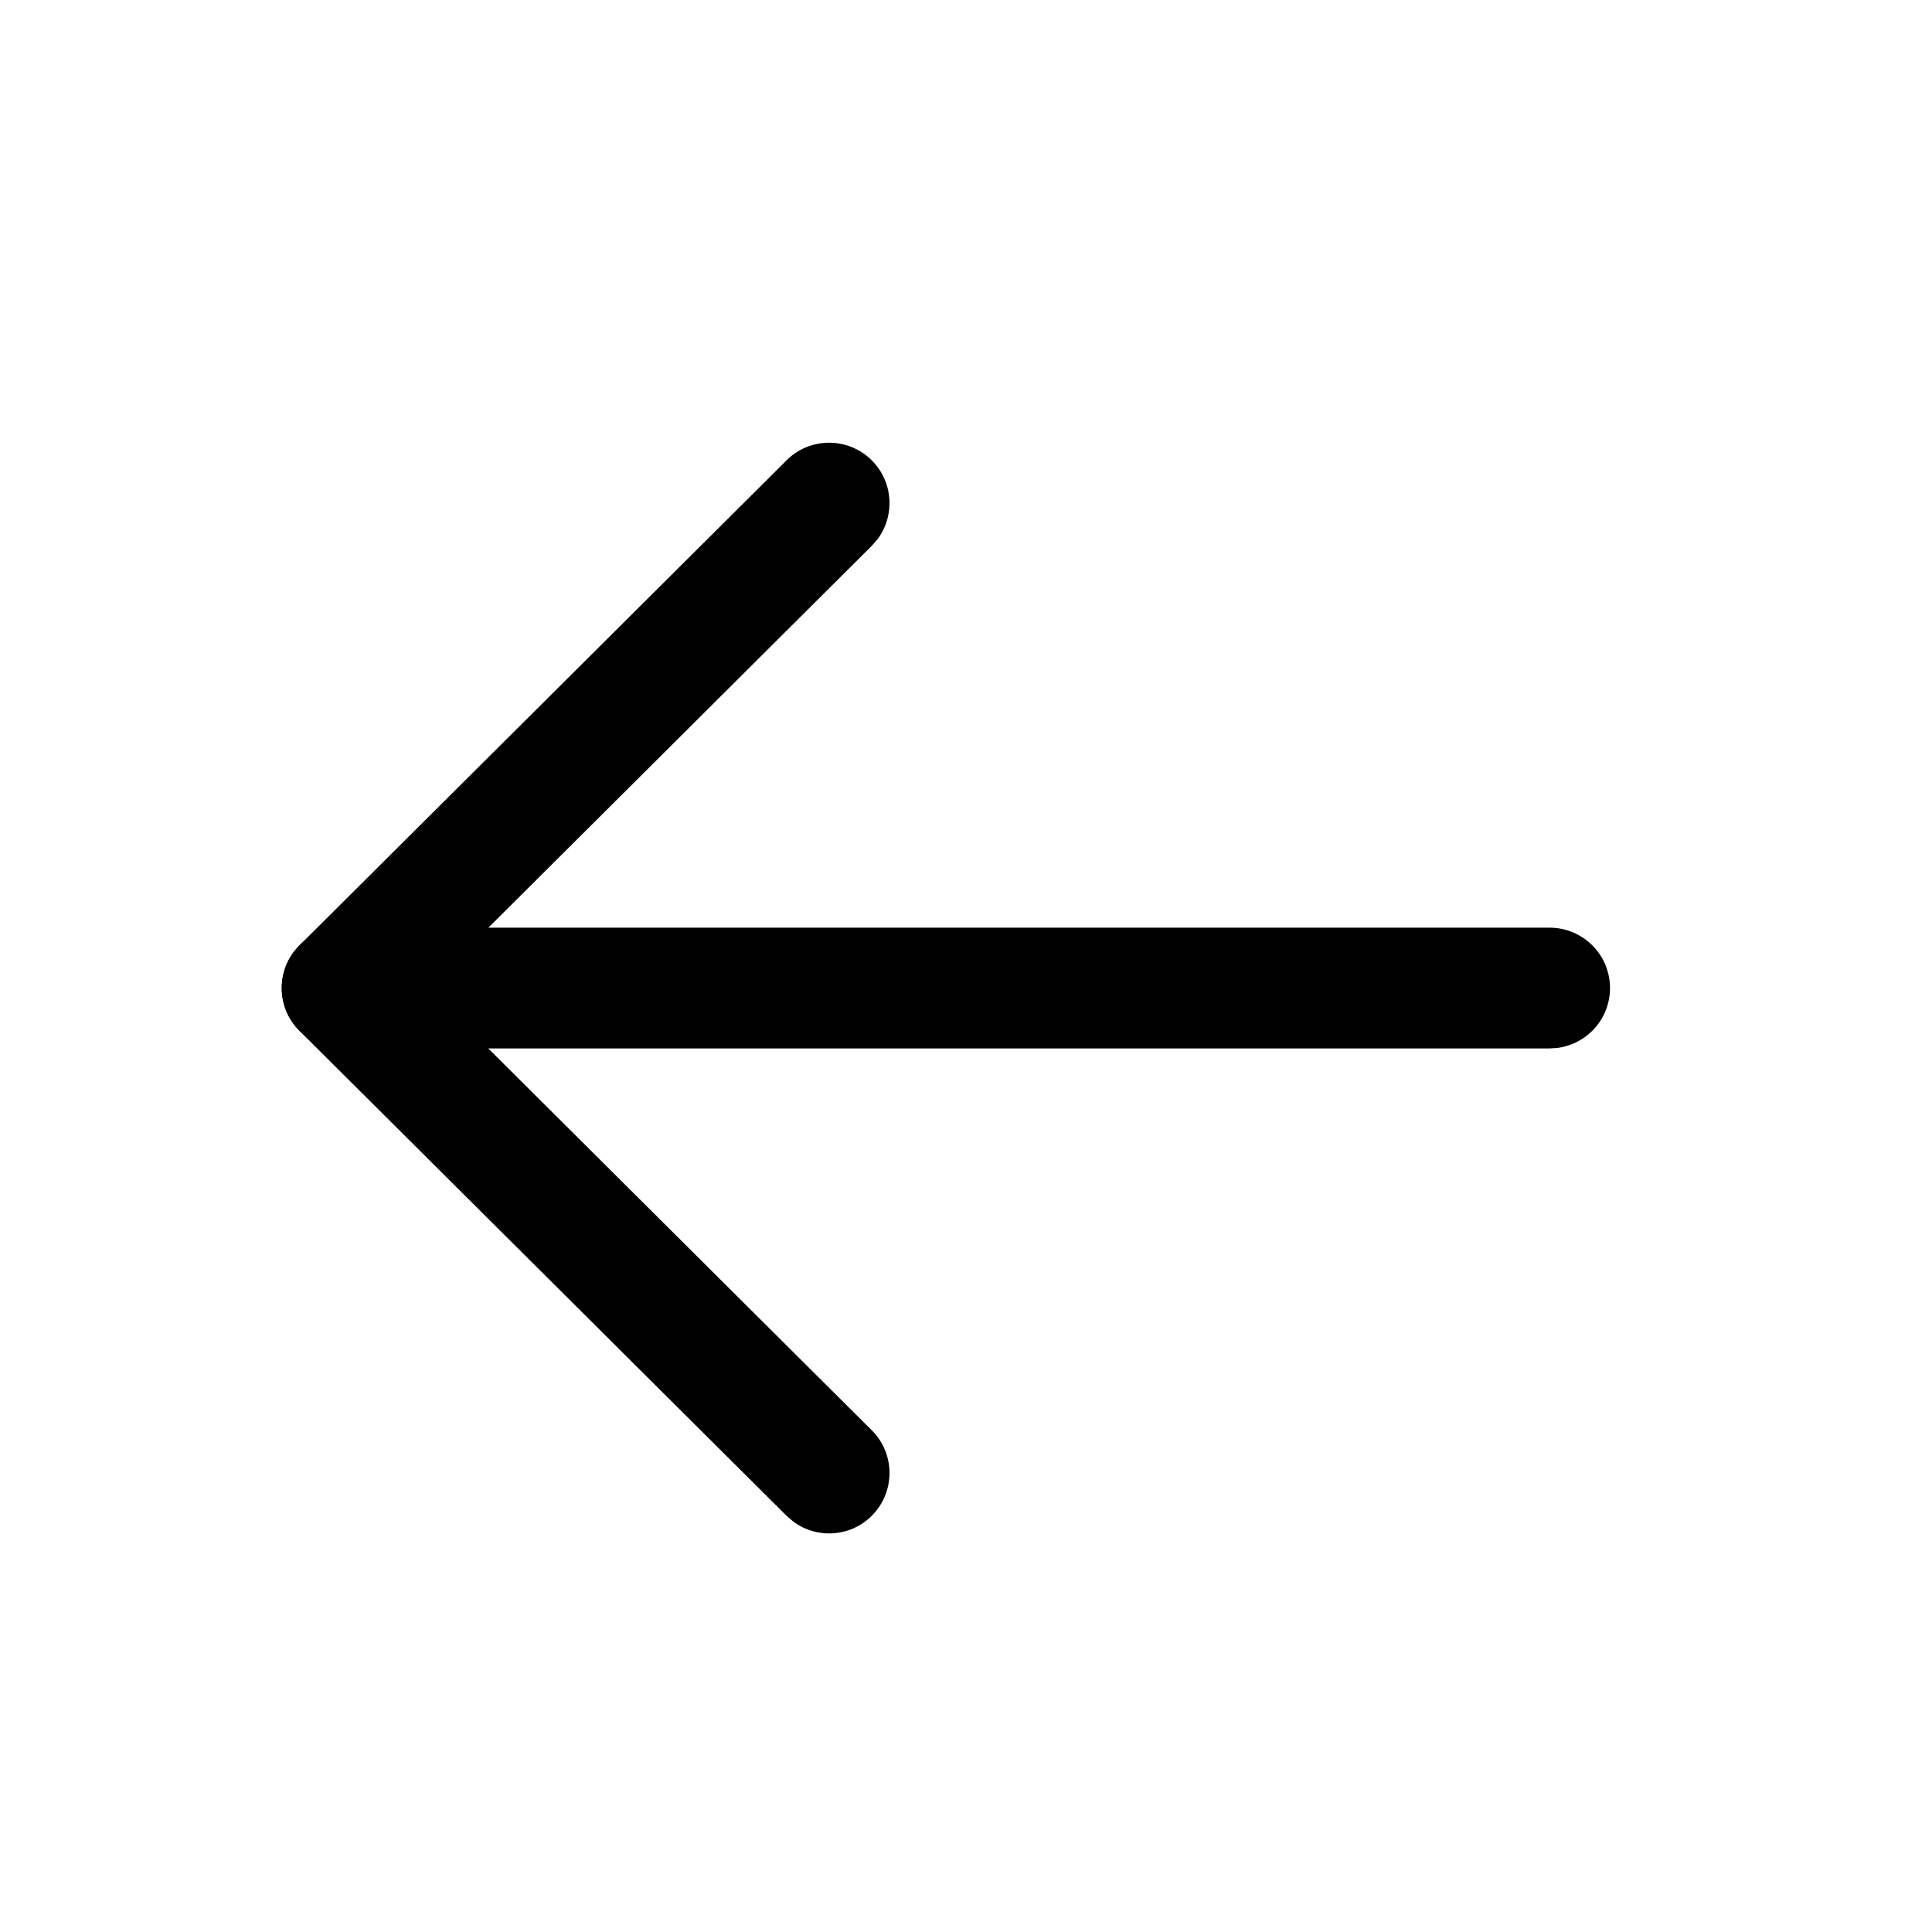
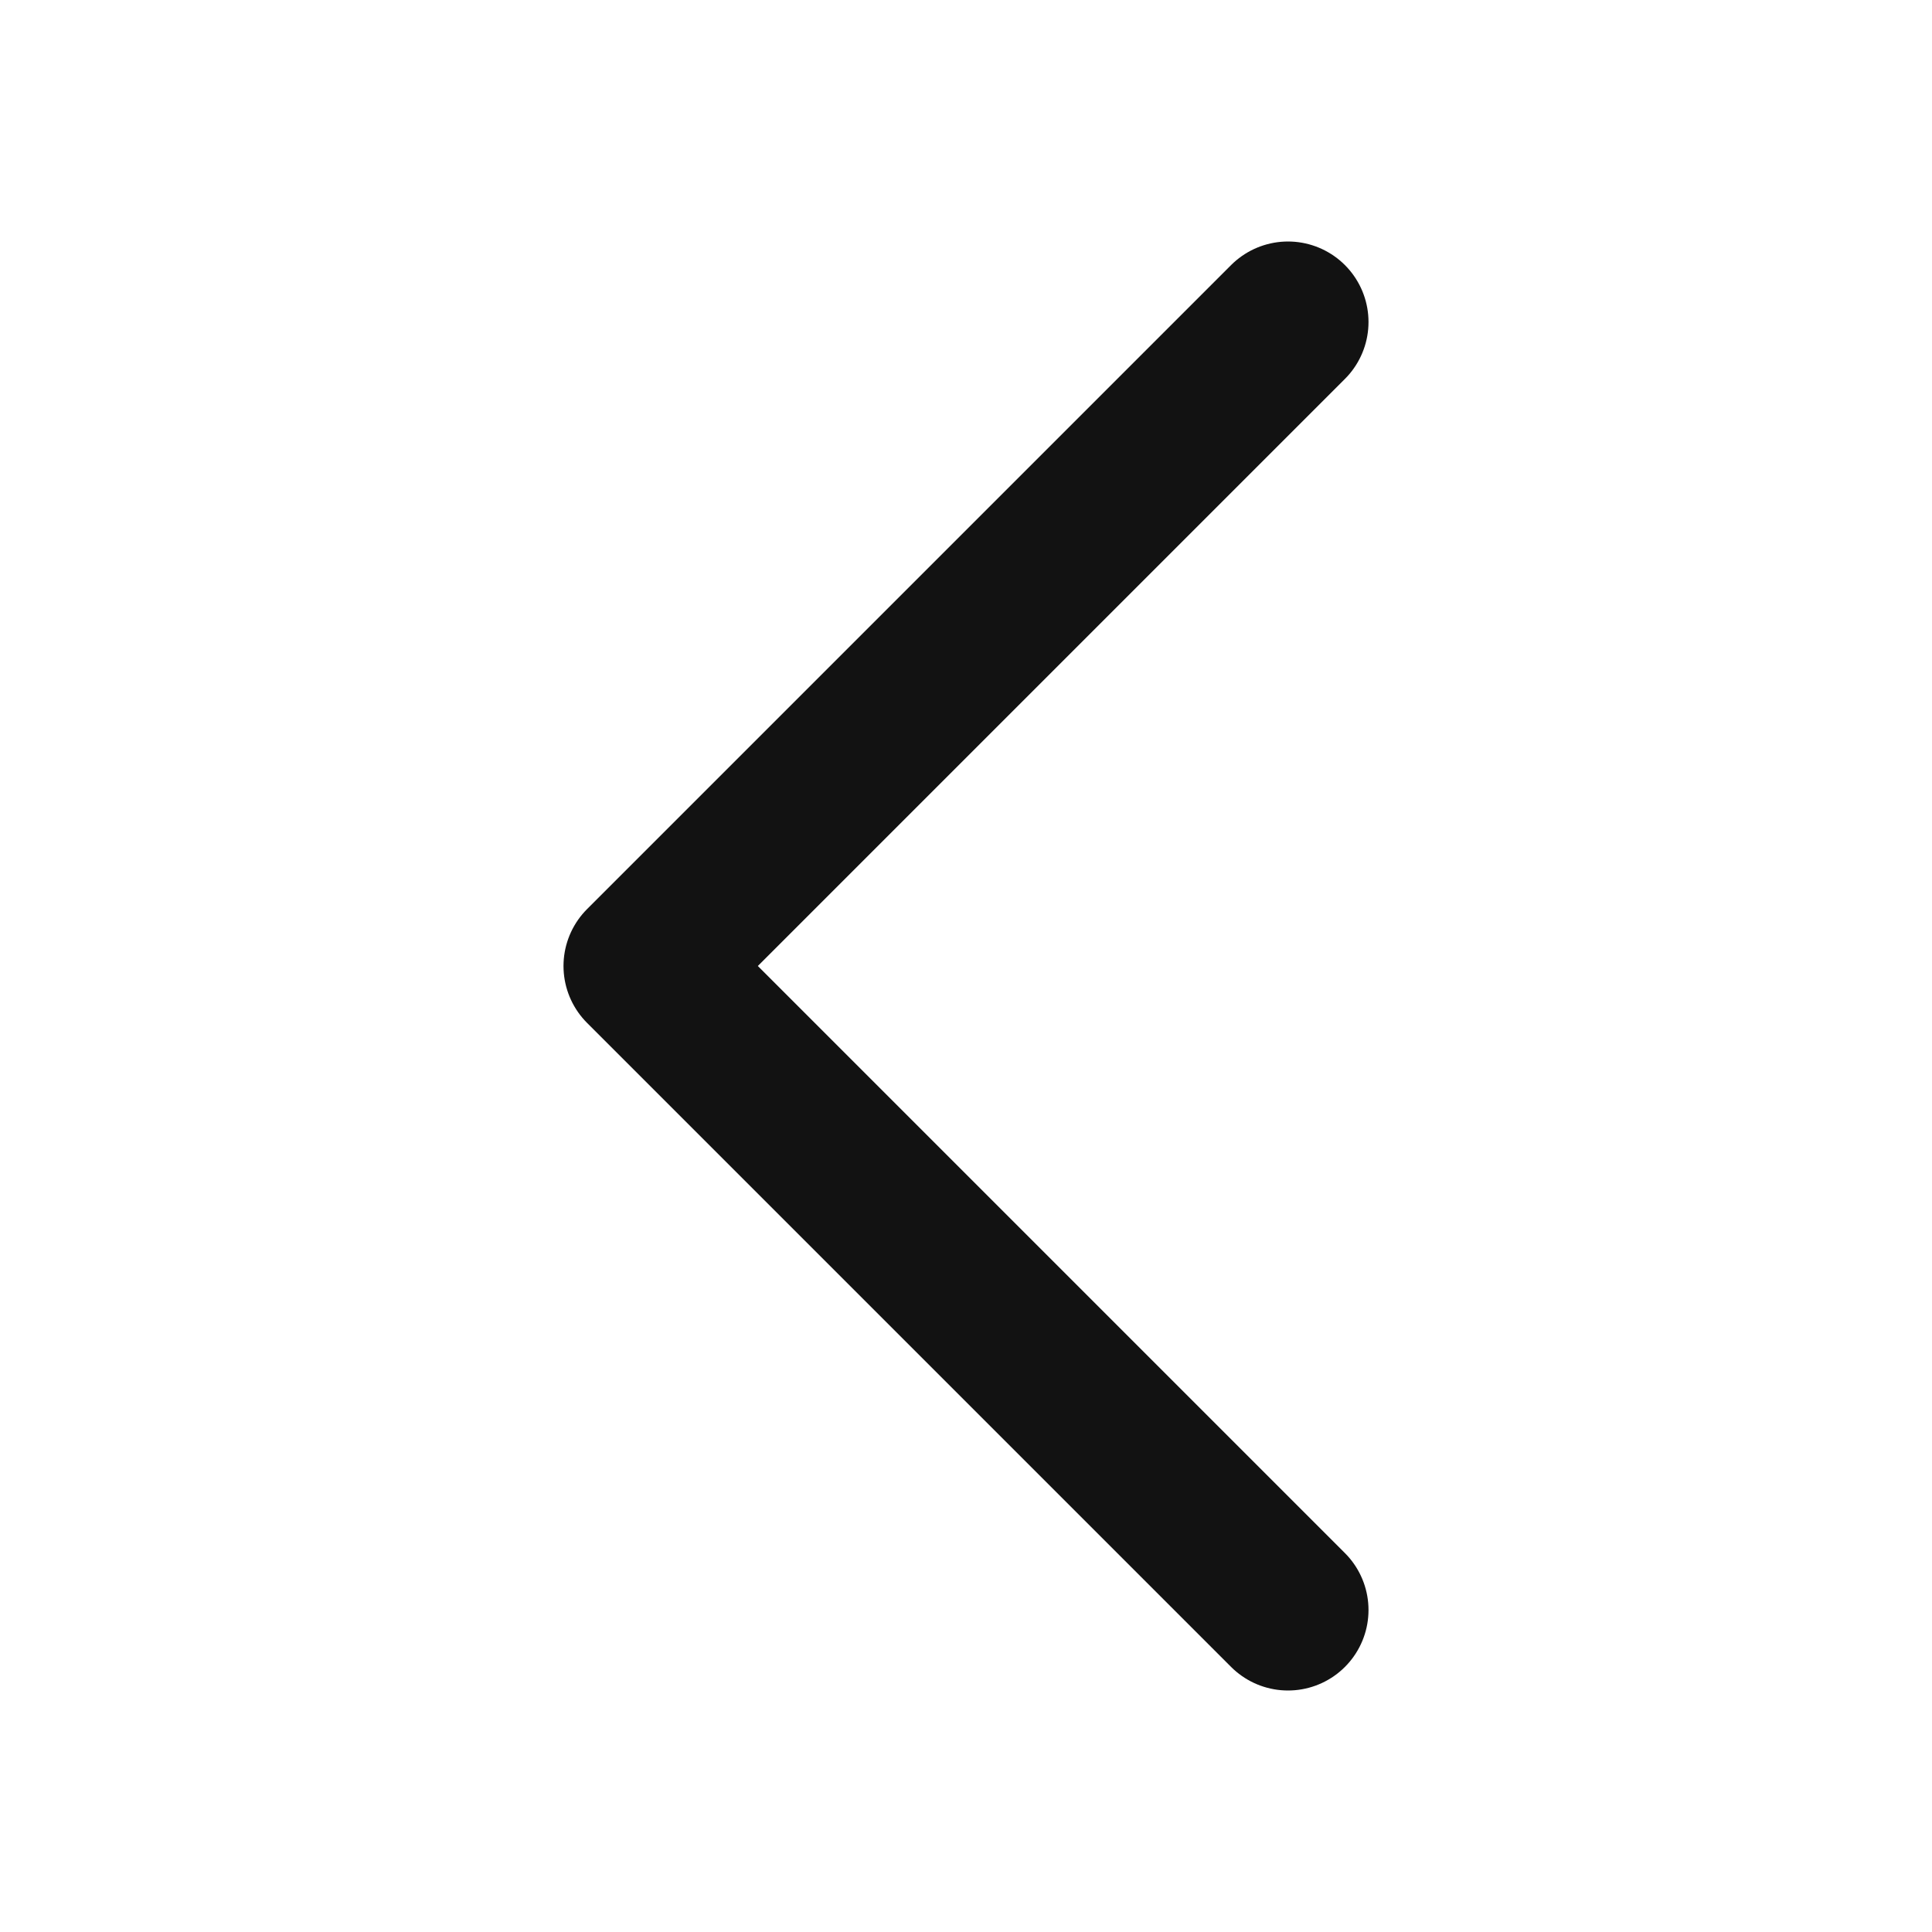
<svg xmlns="http://www.w3.org/2000/svg" width="24" height="24" viewBox="0 0 24 24" fill="none">
-   <path d="M20 12.274C20 12.654 19.718 12.967 19.352 13.017L19.25 13.024H4.25C3.836 13.024 3.5 12.688 3.5 12.274C3.5 11.894 3.782 11.58 4.148 11.531L4.25 11.524H19.25C19.664 11.524 20 11.86 20 12.274Z" fill="black" />
-   <path d="M10.829 17.767C11.123 18.059 11.123 18.534 10.831 18.828C10.566 19.095 10.149 19.12 9.855 18.902L9.771 18.83L3.721 12.806C3.453 12.54 3.429 12.121 3.648 11.827L3.721 11.743L9.771 5.718C10.064 5.426 10.539 5.427 10.831 5.72C11.097 5.987 11.12 6.404 10.902 6.697L10.829 6.781L5.313 12.275L10.829 17.767Z" fill="black" />
+   <path d="M16 20L8 12L16 4" stroke="#121212" stroke-width="2" stroke-linecap="round" stroke-linejoin="round" />
</svg>
